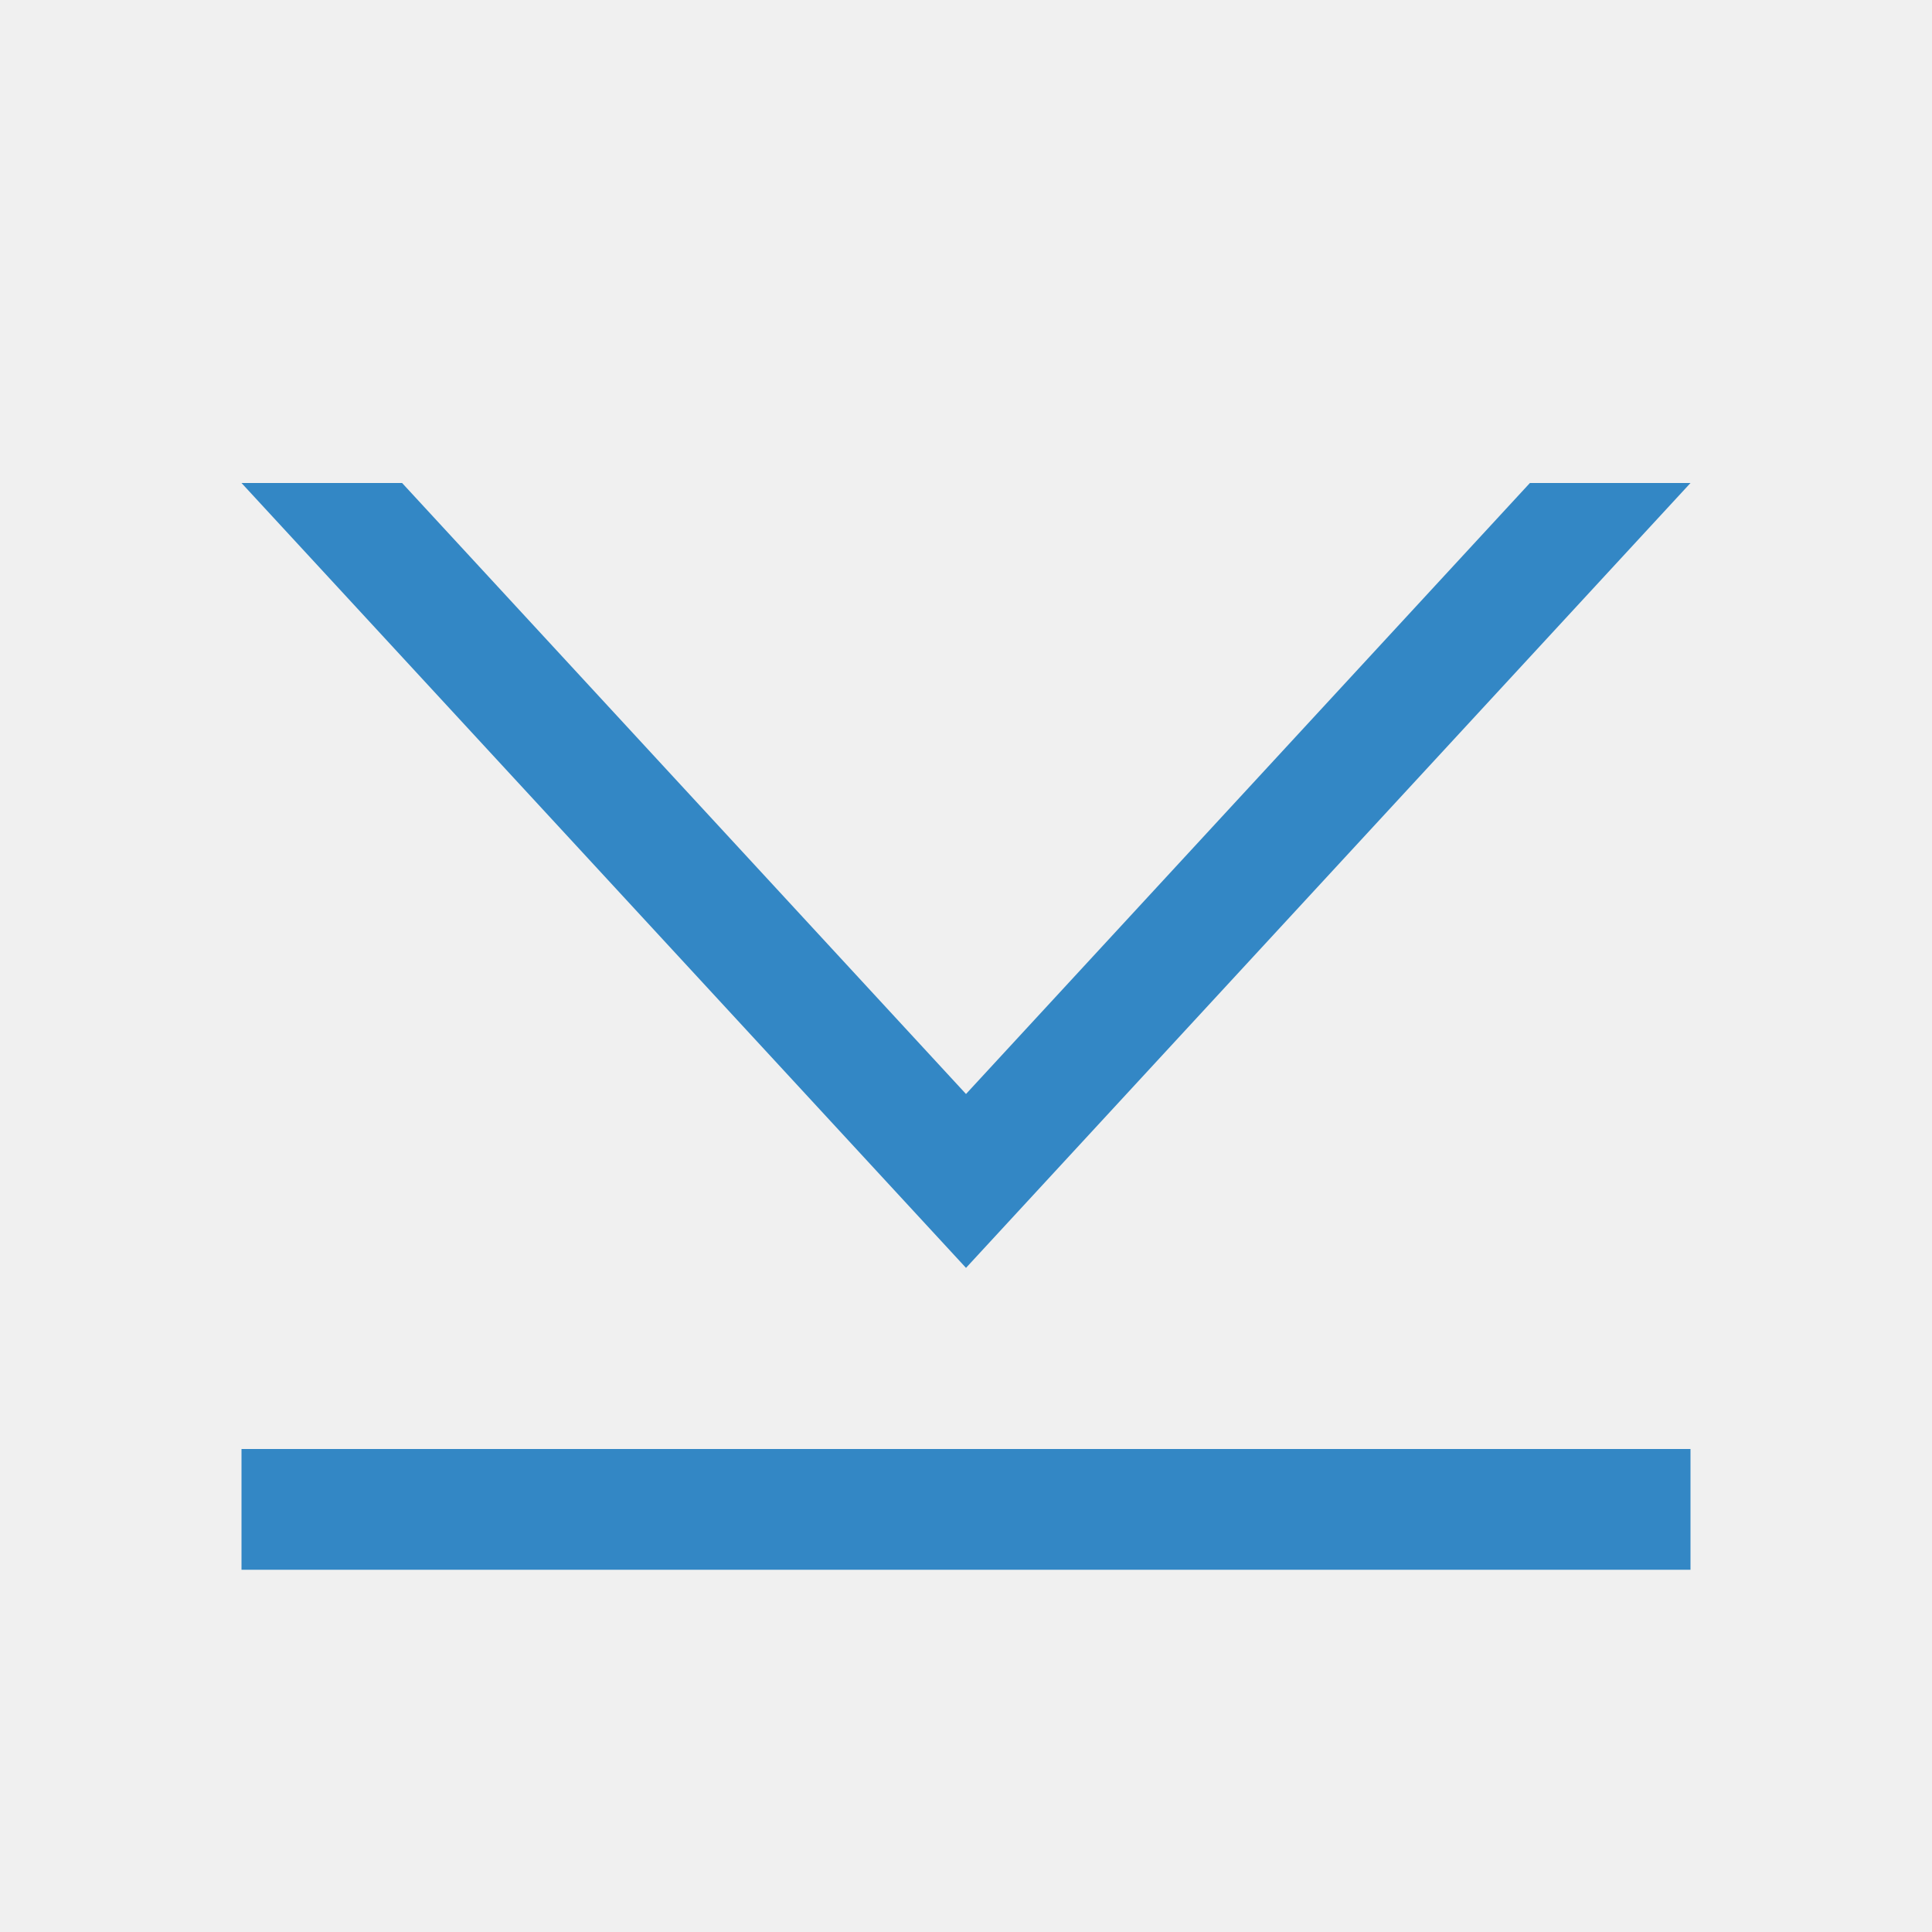
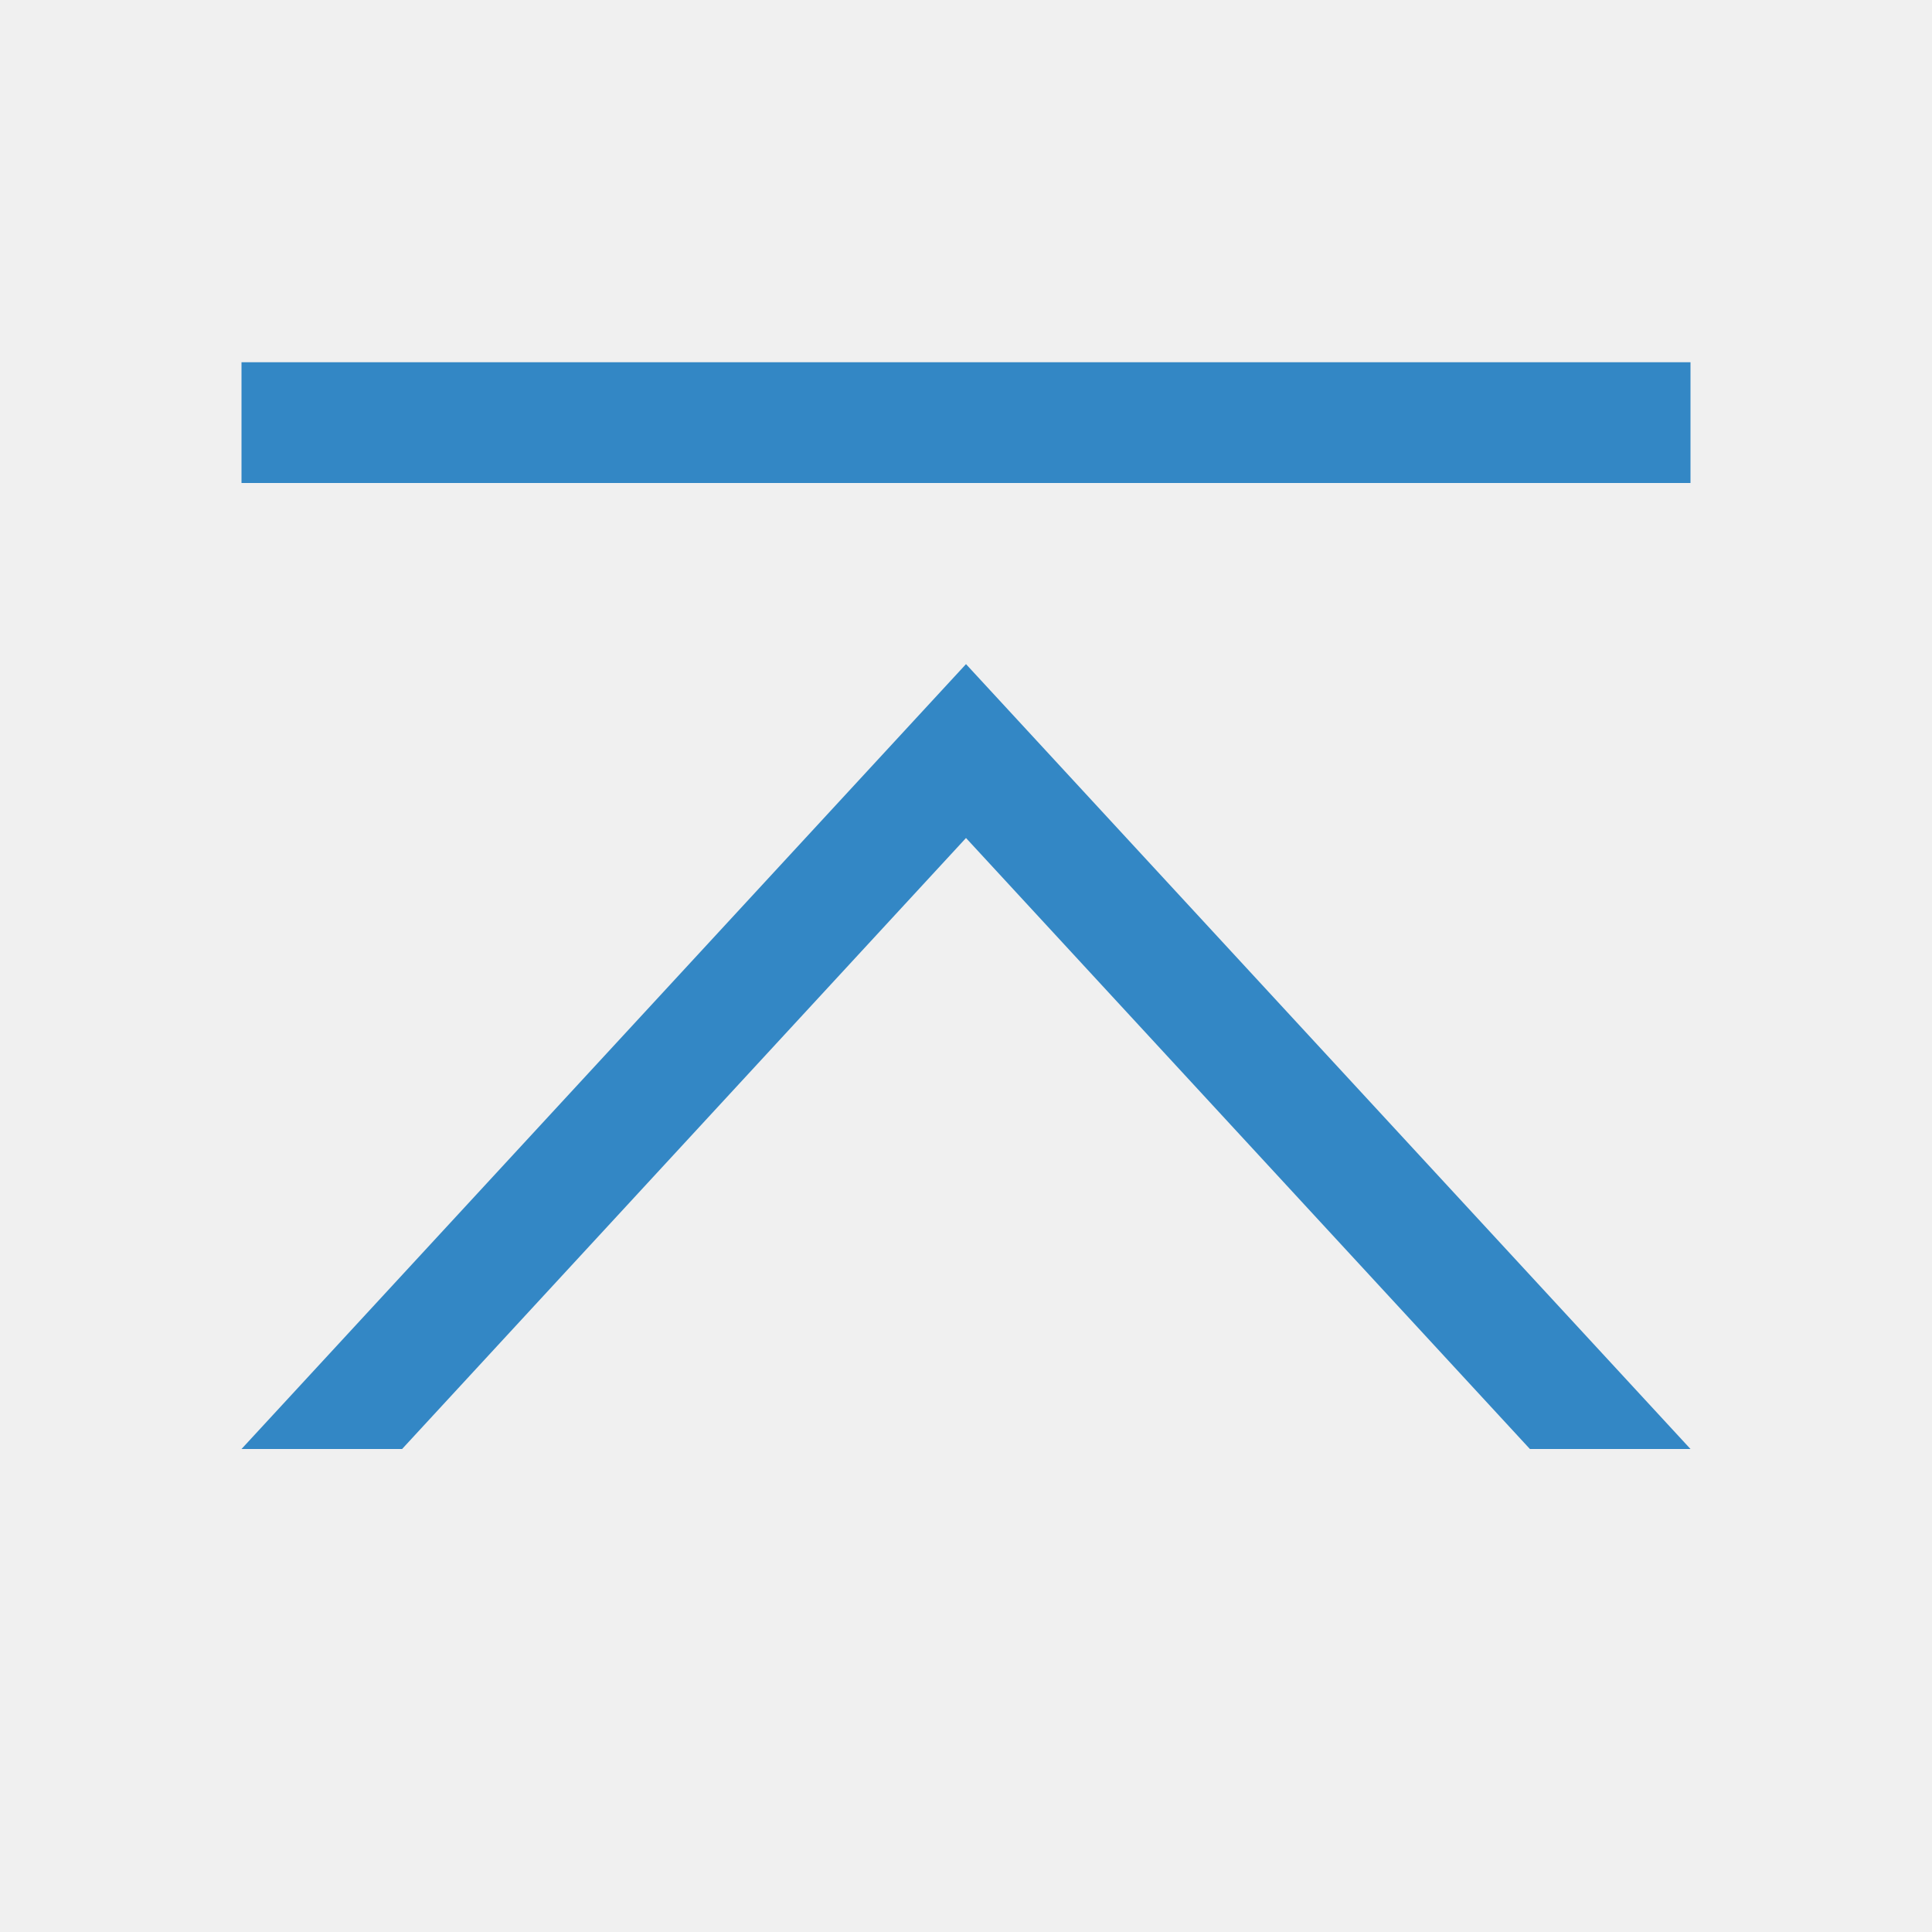
<svg xmlns="http://www.w3.org/2000/svg" width="16" height="16" viewBox="0 0 16 16" fill="none">
  <g clip-path="url(#clip0_3794_782)">
-     <path d="M8 9.06L3.33 4H2L8 10.5L14 4H12.67L8 9.06Z" fill="#3387C5" />
-     <path d="M14 12H2V13H14V12Z" fill="#3387C5" />
+     <path d="M8 6.94L12.67 12H14L8 5.5L2 12H3.33L8 6.94Z" fill="#3387C5" />
+     <path d="M2 4H14V3H2V4Z" fill="#3387C5" />
  </g>
  <defs>
    <clipPath id="clip0_3794_782">
-       <rect width="12" height="9" fill="white" transform="translate(2 4)" />
+       <rect width="12" height="9" fill="white" transform="translate(2 3)" />
    </clipPath>
  </defs>
</svg>
